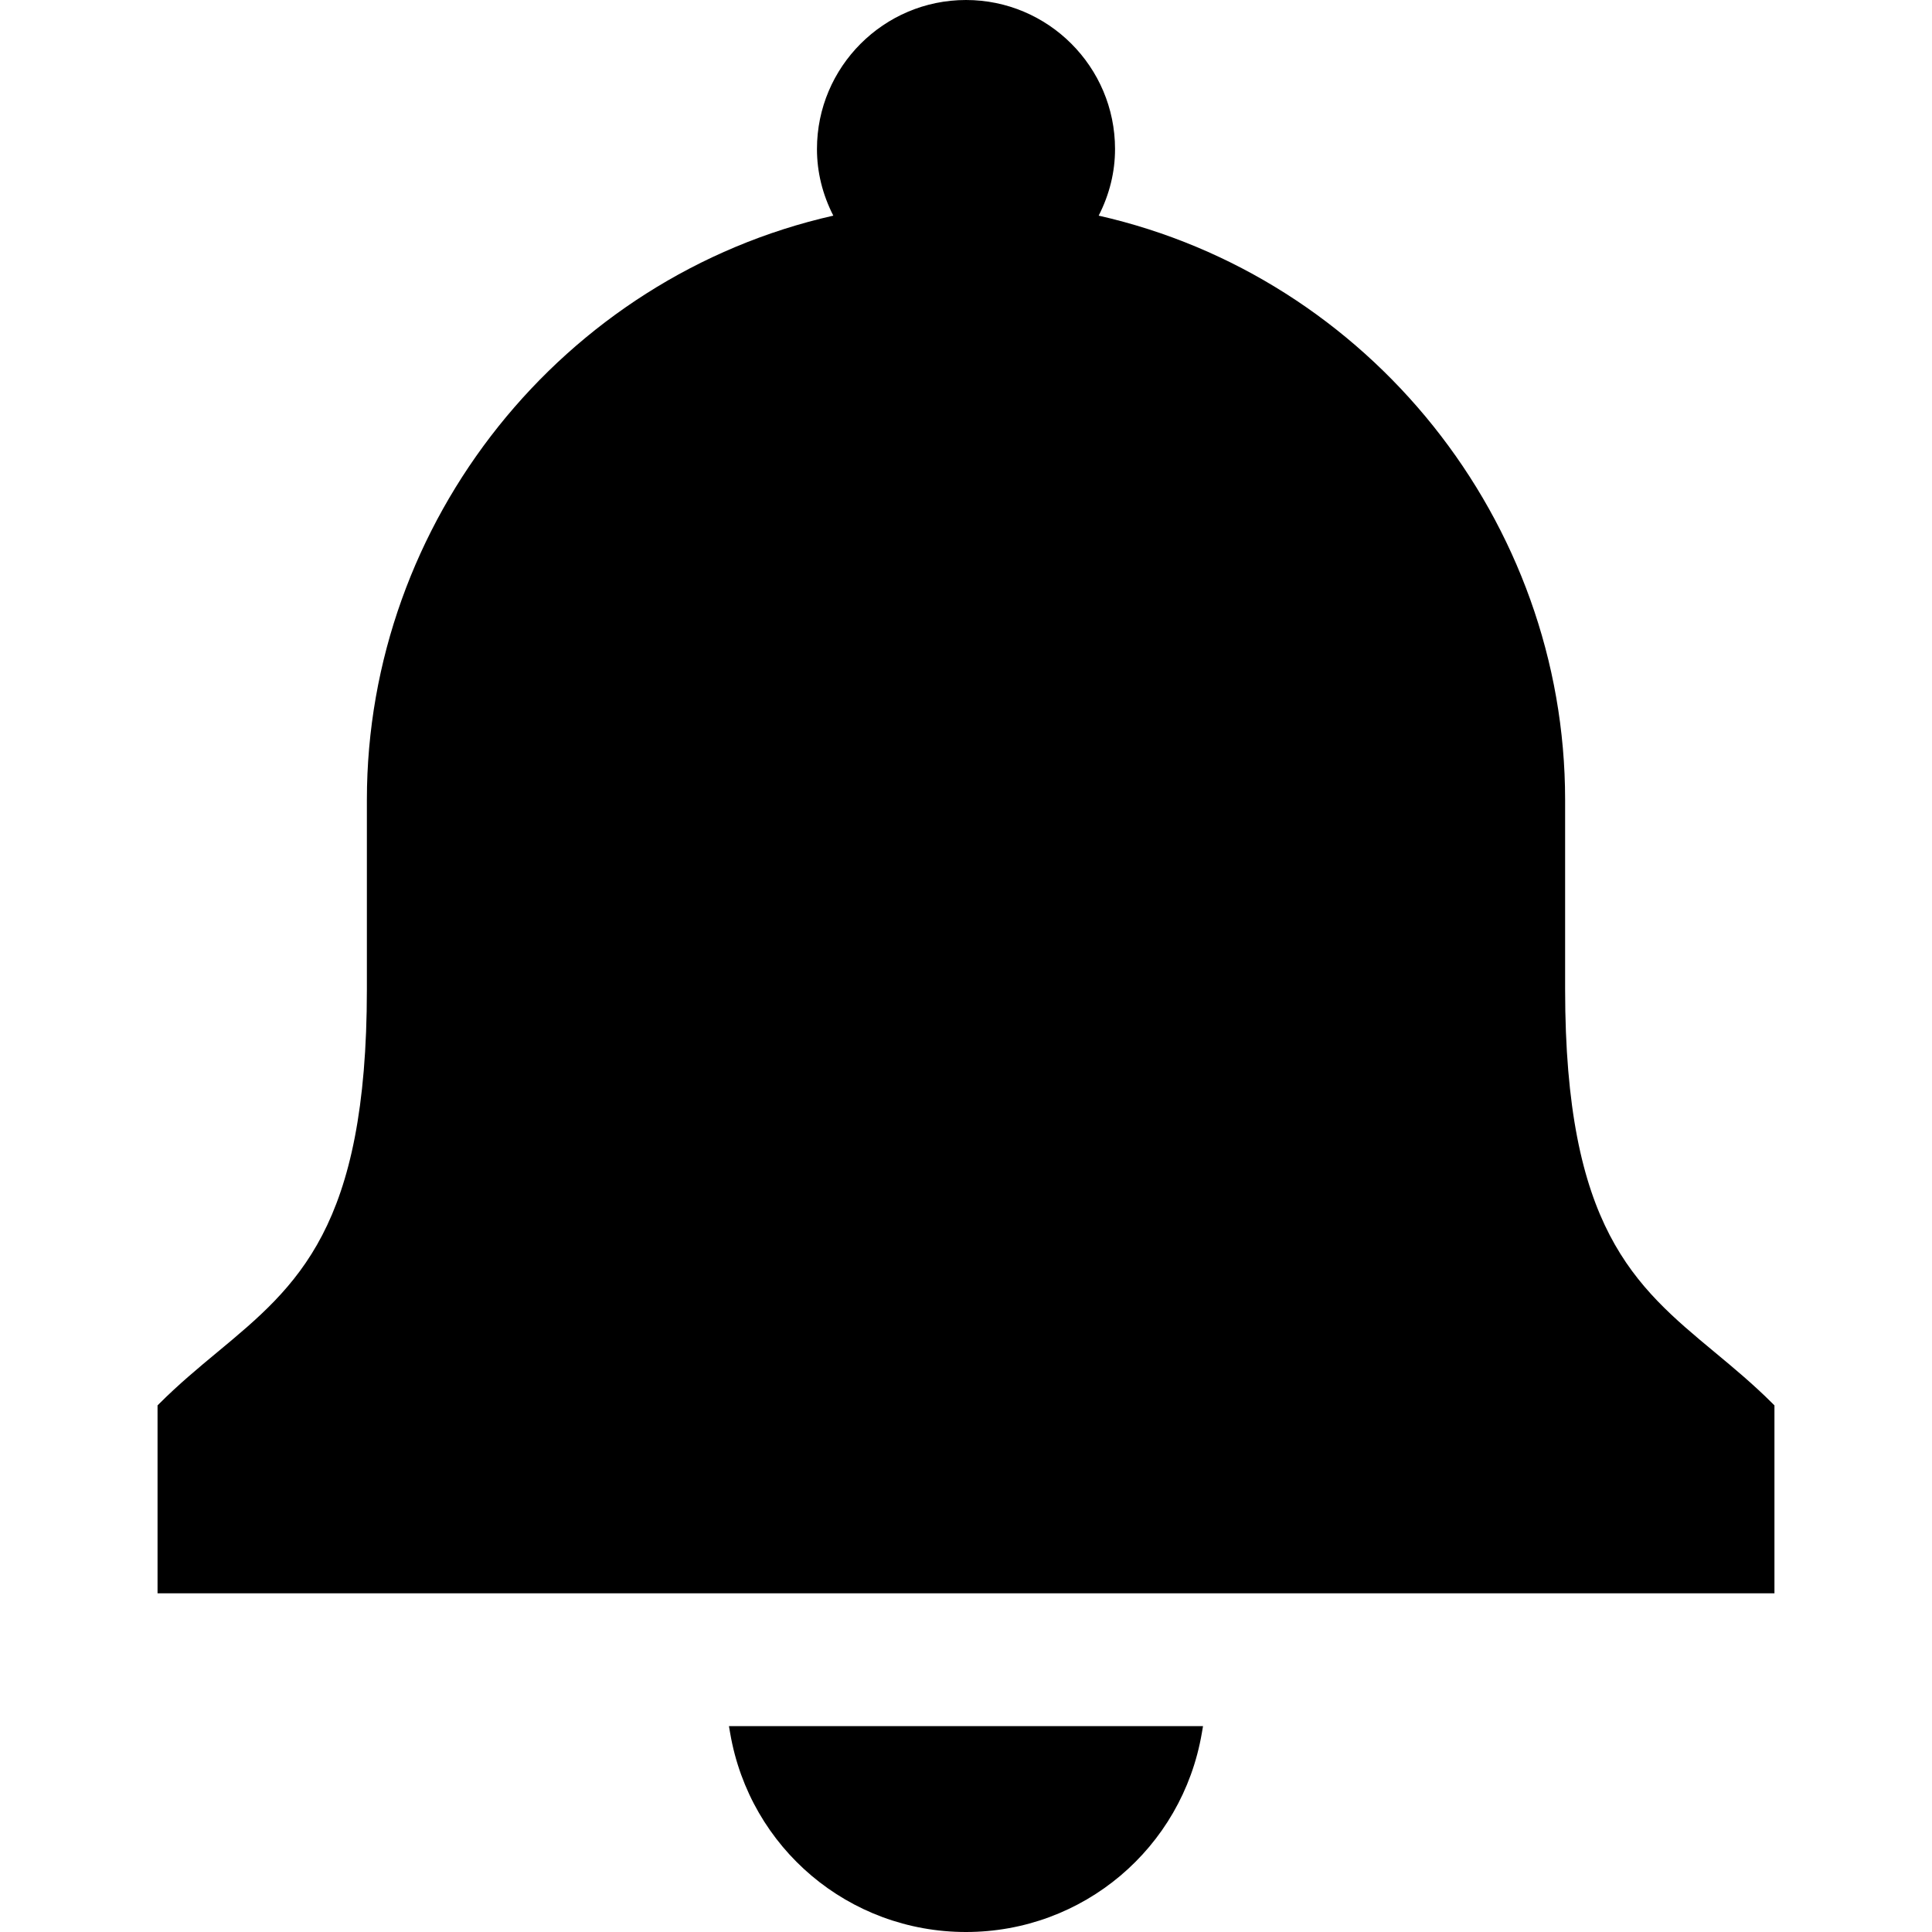
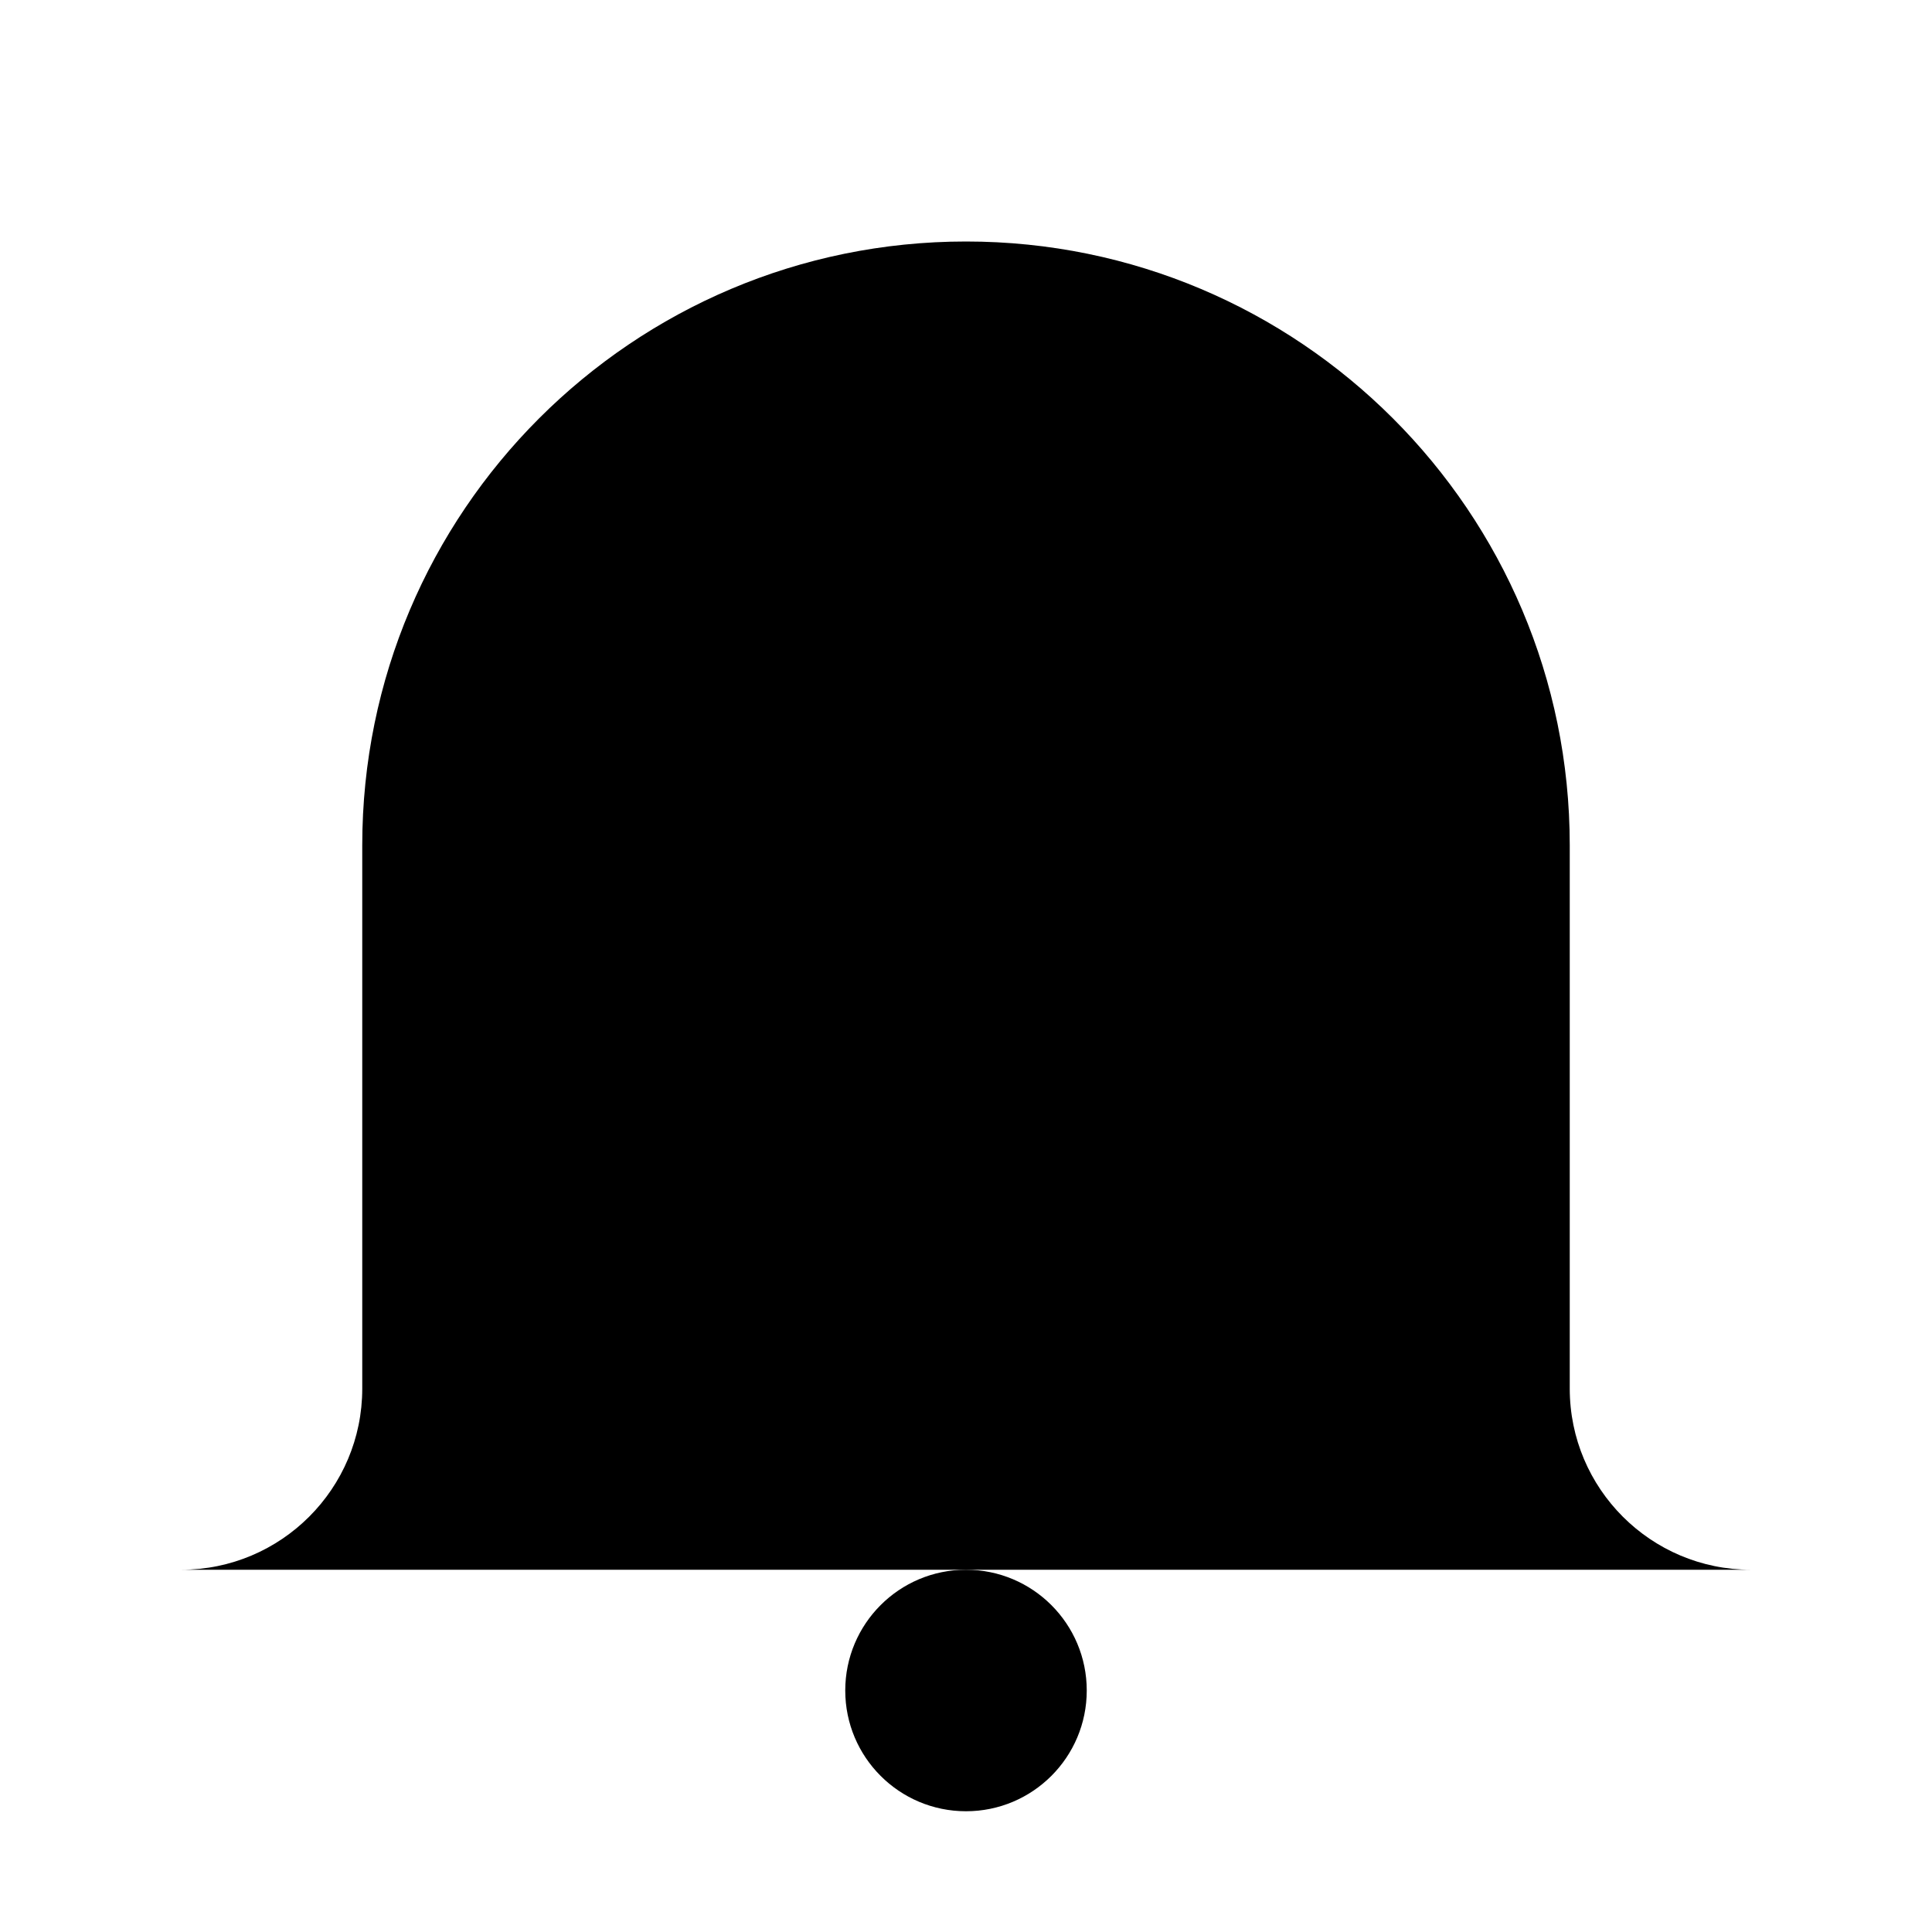
- <svg xmlns="http://www.w3.org/2000/svg" height="800px" width="800px" version="1.1" id="_x32_" viewBox="0 0 512 512" xml:space="preserve">
-   <style type="text/css">
- 	.st0{fill:#000000;}
- </style>
-   <g>
-     <path class="st0" d="M193.499,459.298c5.237,30.54,31.518,52.702,62.49,52.702c30.98,0,57.269-22.162,62.506-52.702l0.32-1.86   H193.179L193.499,459.298z" />
-     <path class="st0" d="M469.782,371.98c-5.126-5.128-10.349-9.464-15.402-13.661c-21.252-17.648-39.608-32.888-39.608-96.168v-50.194   c0-73.808-51.858-138.572-123.61-154.81c2.876-5.64,4.334-11.568,4.334-17.655C295.496,17.718,277.777,0,255.995,0   c-21.776,0-39.492,17.718-39.492,39.492c0,6.091,1.456,12.018,4.334,17.655c-71.755,16.238-123.61,81.002-123.61,154.81v50.194   c0,63.28-18.356,78.521-39.608,96.168c-5.052,4.196-10.276,8.533-15.402,13.661l-0.466,0.466v49.798h428.496v-49.798   L469.782,371.98z" />
-   </g>
+ <svg xmlns="http://www.w3.org/2000/svg" width="50px" height="50px" viewBox="0 0 16 16" fill="none">
+   <path d="M8 2C5.239 2 3 4.239 3 7V11.5C3 12.328 2.328 13 1.5 13H14.5C13.672 13 13 12.328 13 11.5V7C13 4.239 10.761 2 8 2Z" fill="#000000" />
+   <circle cx="8" cy="14" r="1" fill="#000000" />
</svg>
